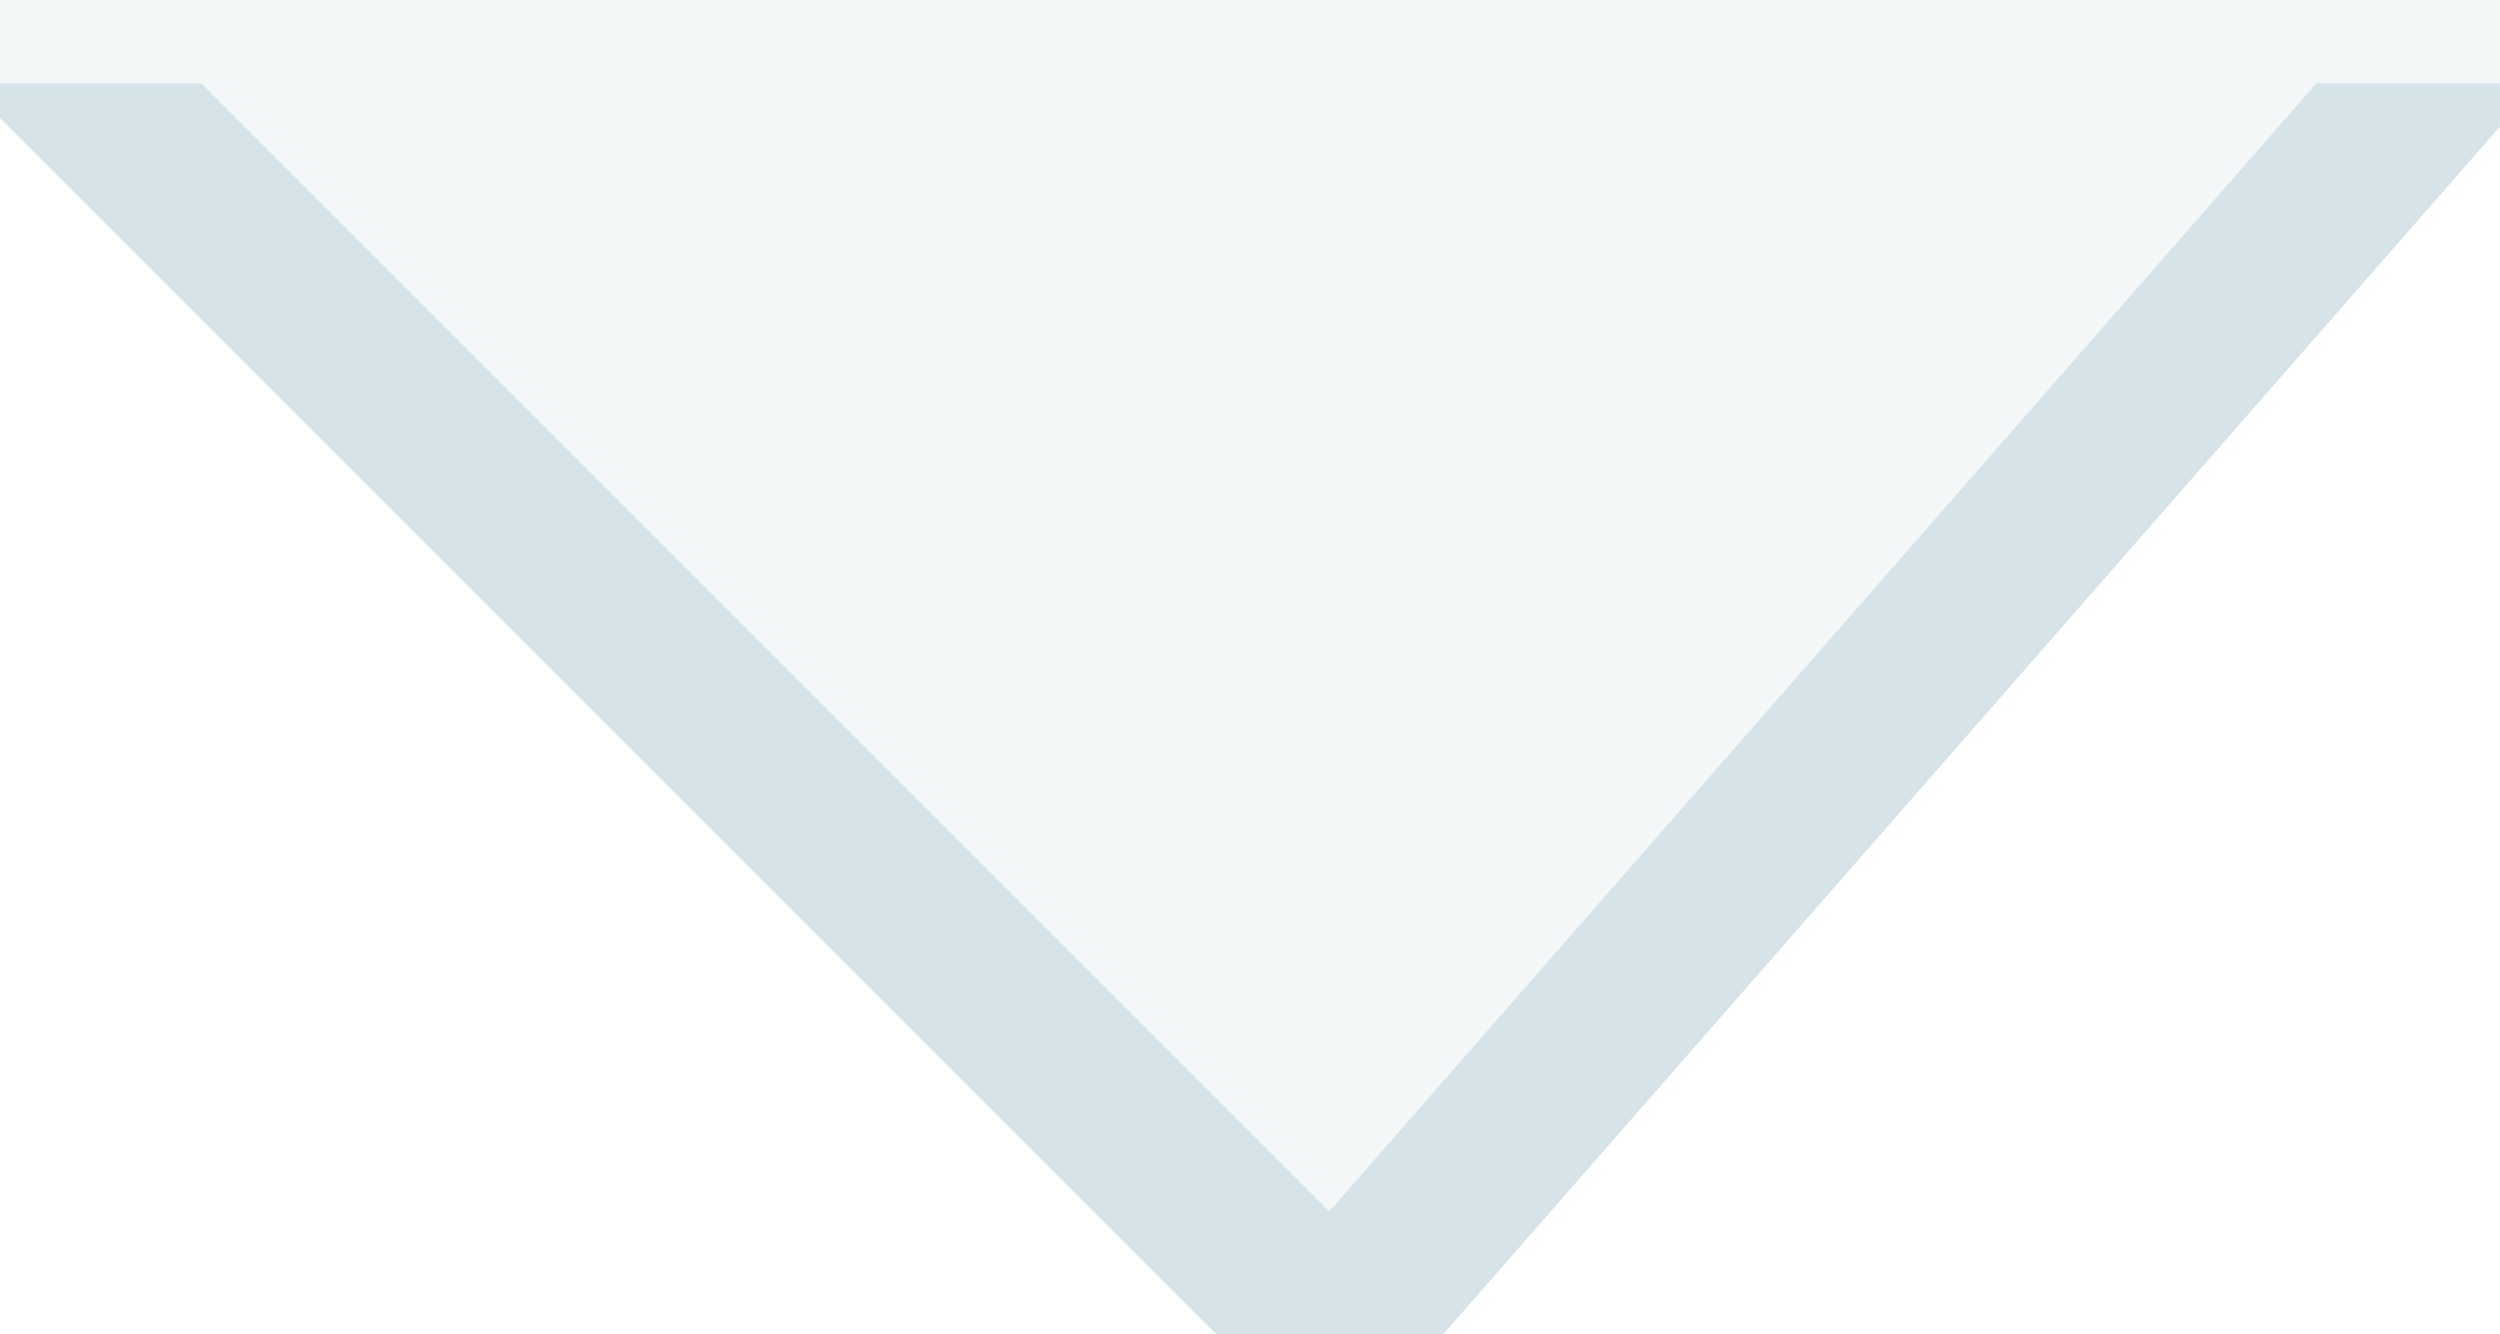
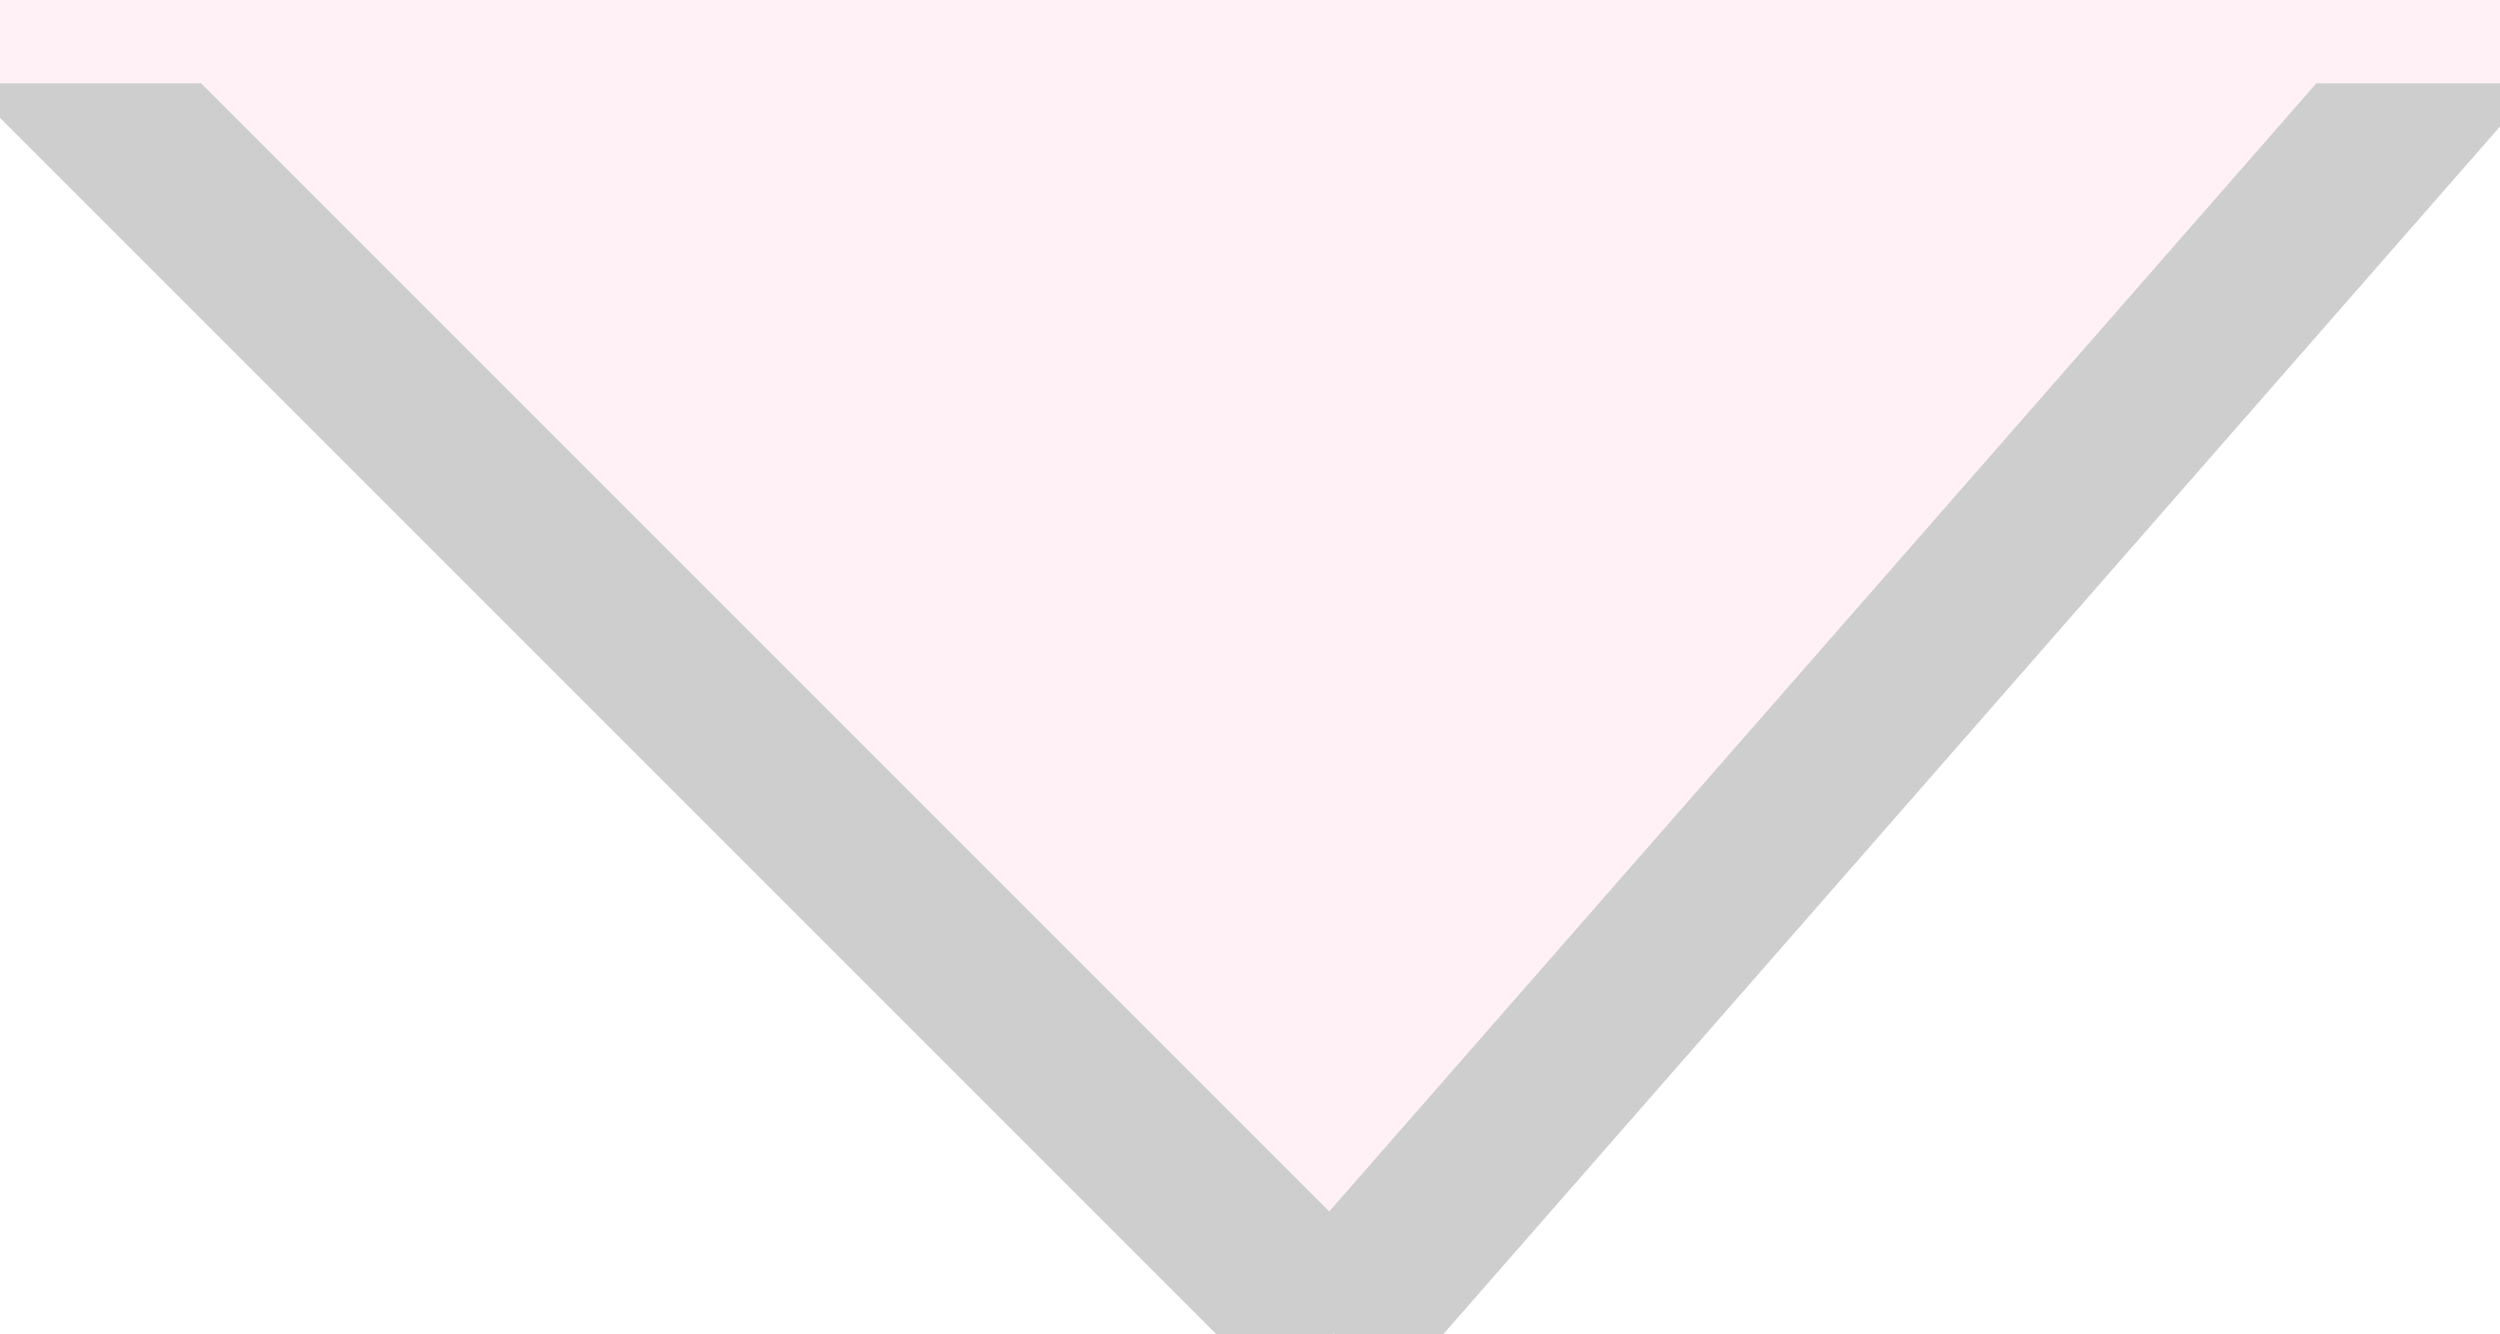
<svg xmlns="http://www.w3.org/2000/svg" width="15" height="8">
-   <polygon points="0,0  15,0  8,8" style="fill:#f4f7f8;" />
-   <line x1="0" y1="0" x2="8" y2="8" style="stroke-width:1;stroke:#d6e3e9" />
-   <line x1="8" y1="8" x2="15" y2="0" style="stroke-width:1;stroke:#d6e3e9" />
-   <line x1="0" y1="0" x2="15" y2="0" style="stroke-width:1;stroke:#f4f7f8" />
+   <polygon points="0,0  15,0  8,8" style="fill:#fff1f6;" />
+   <line x1="0" y1="0" x2="8" y2="8" style="stroke-width:1;stroke:#cecece" />
+   <line x1="8" y1="8" x2="15" y2="0" style="stroke-width:1;stroke:#cecece" />
+   <line x1="0" y1="0" x2="15" y2="0" style="stroke-width:1;stroke:#fff1f6" />
</svg>
